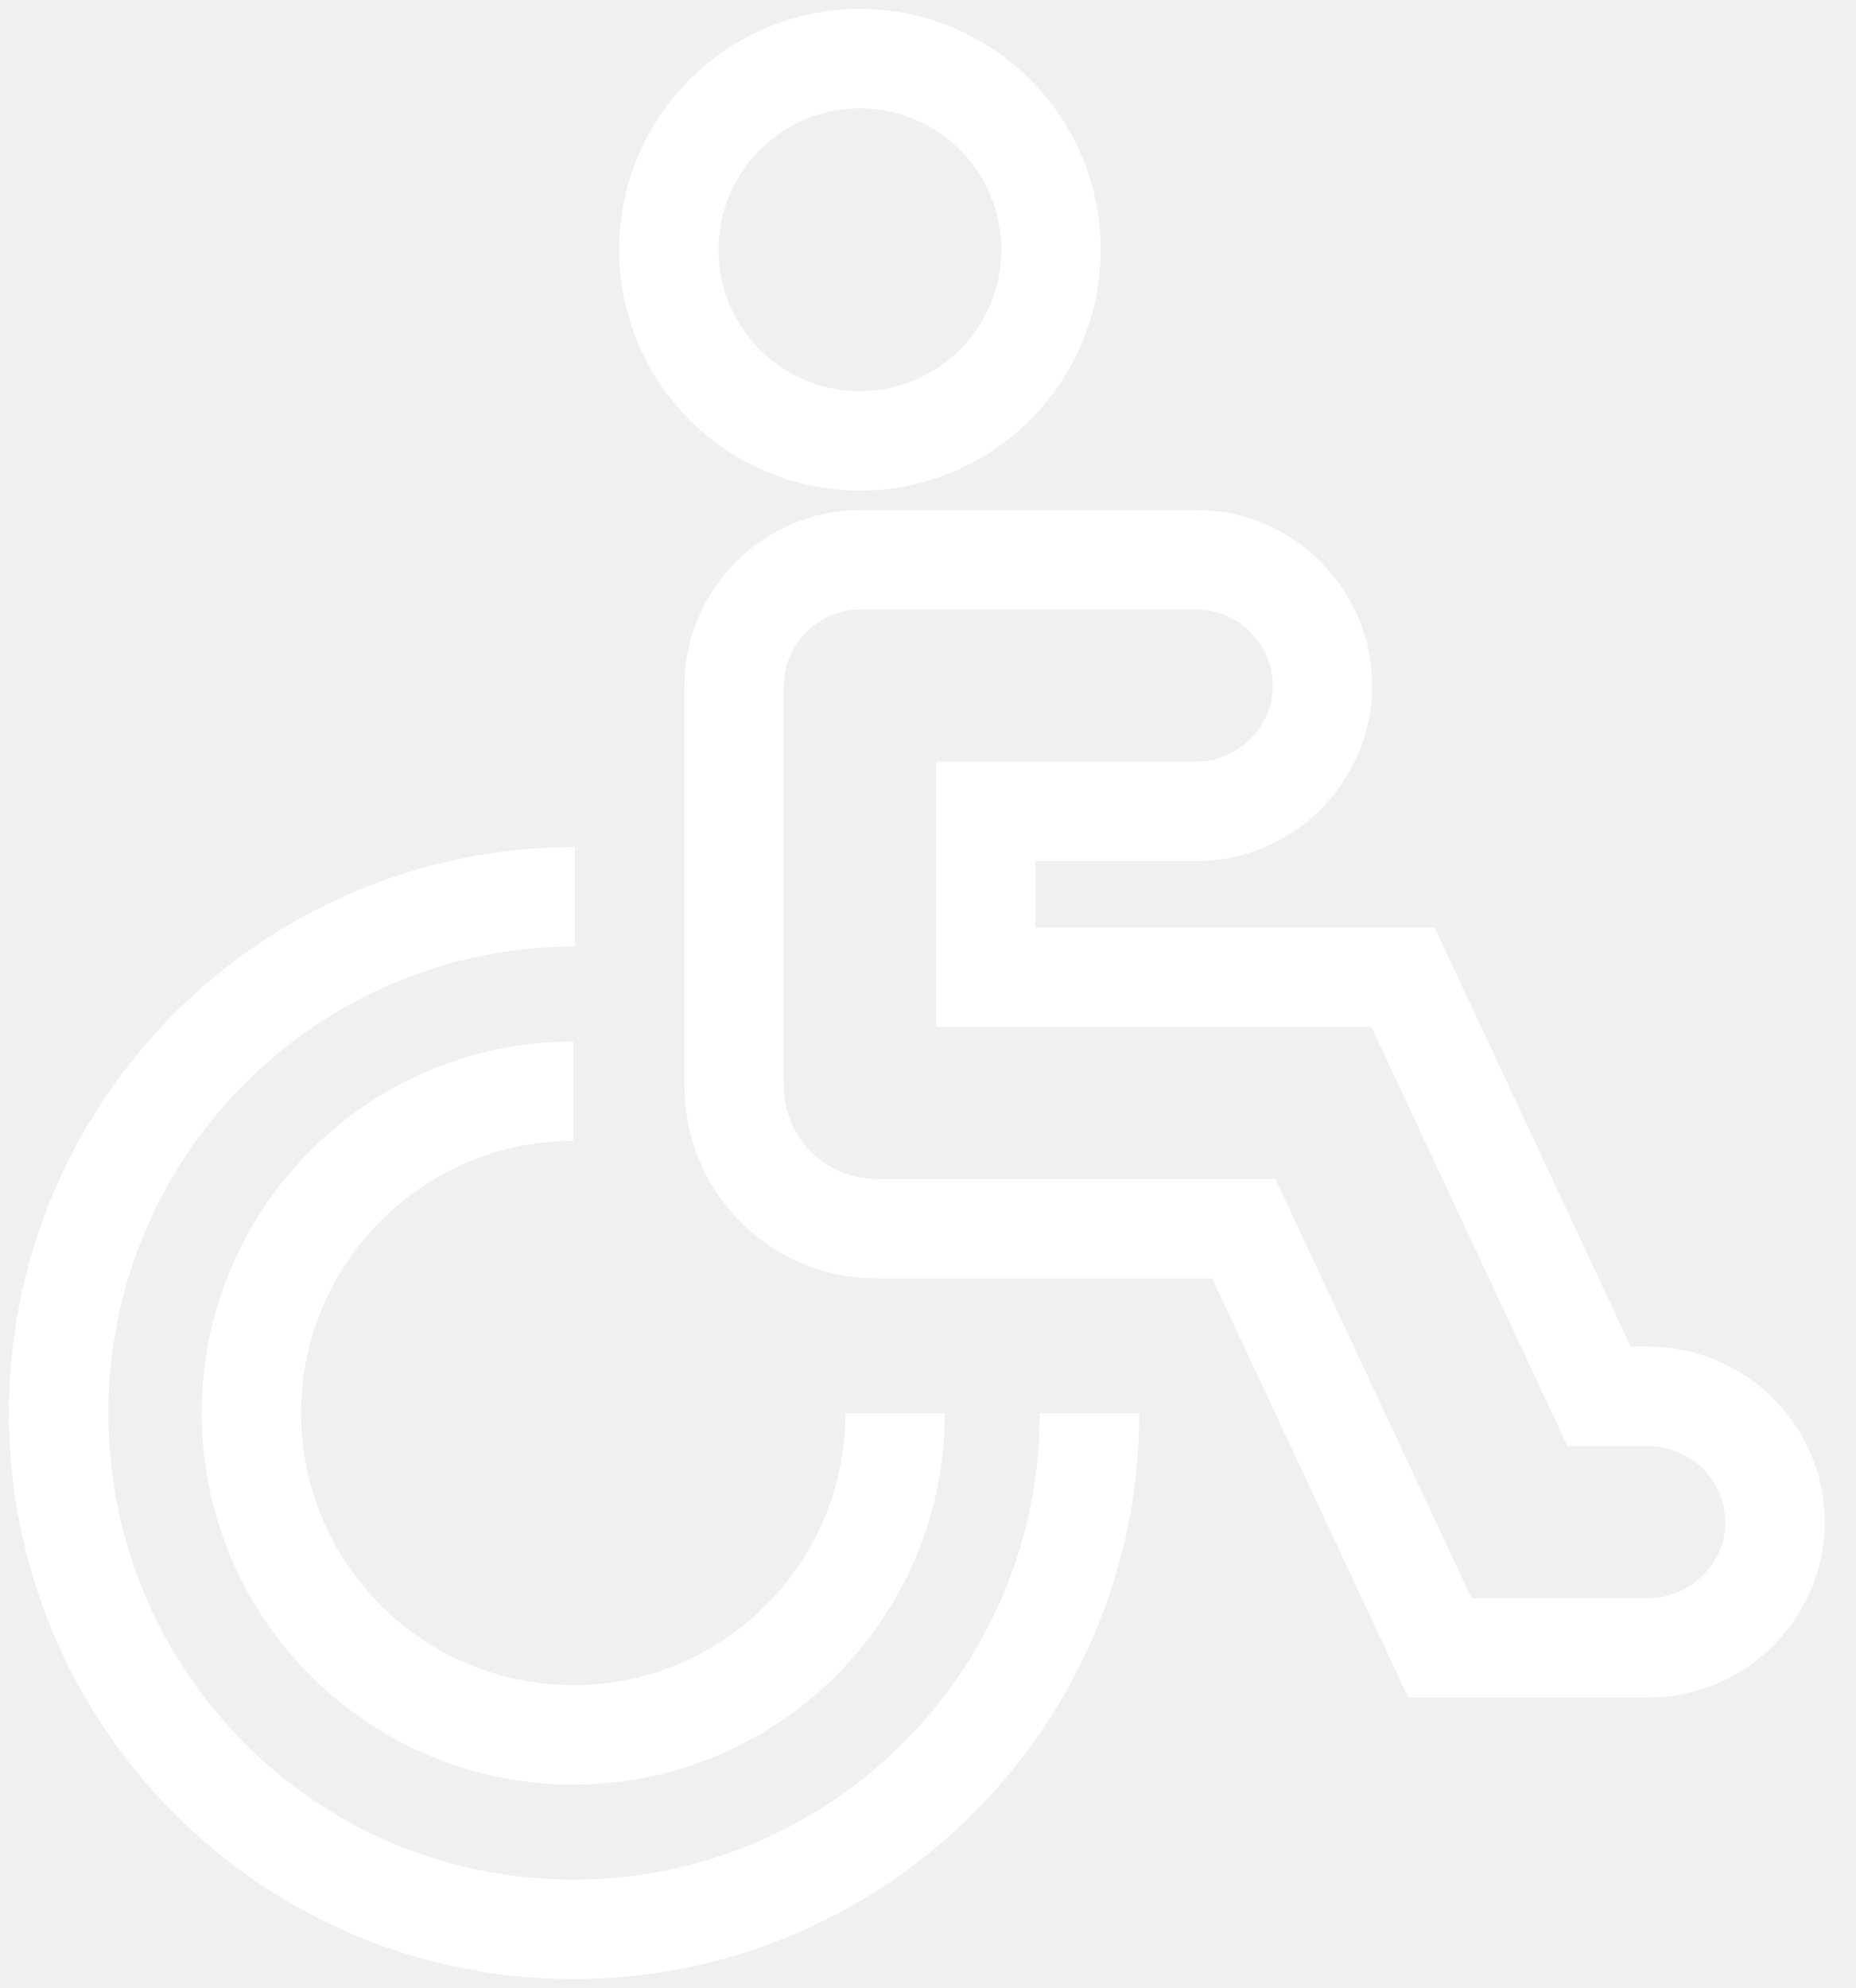
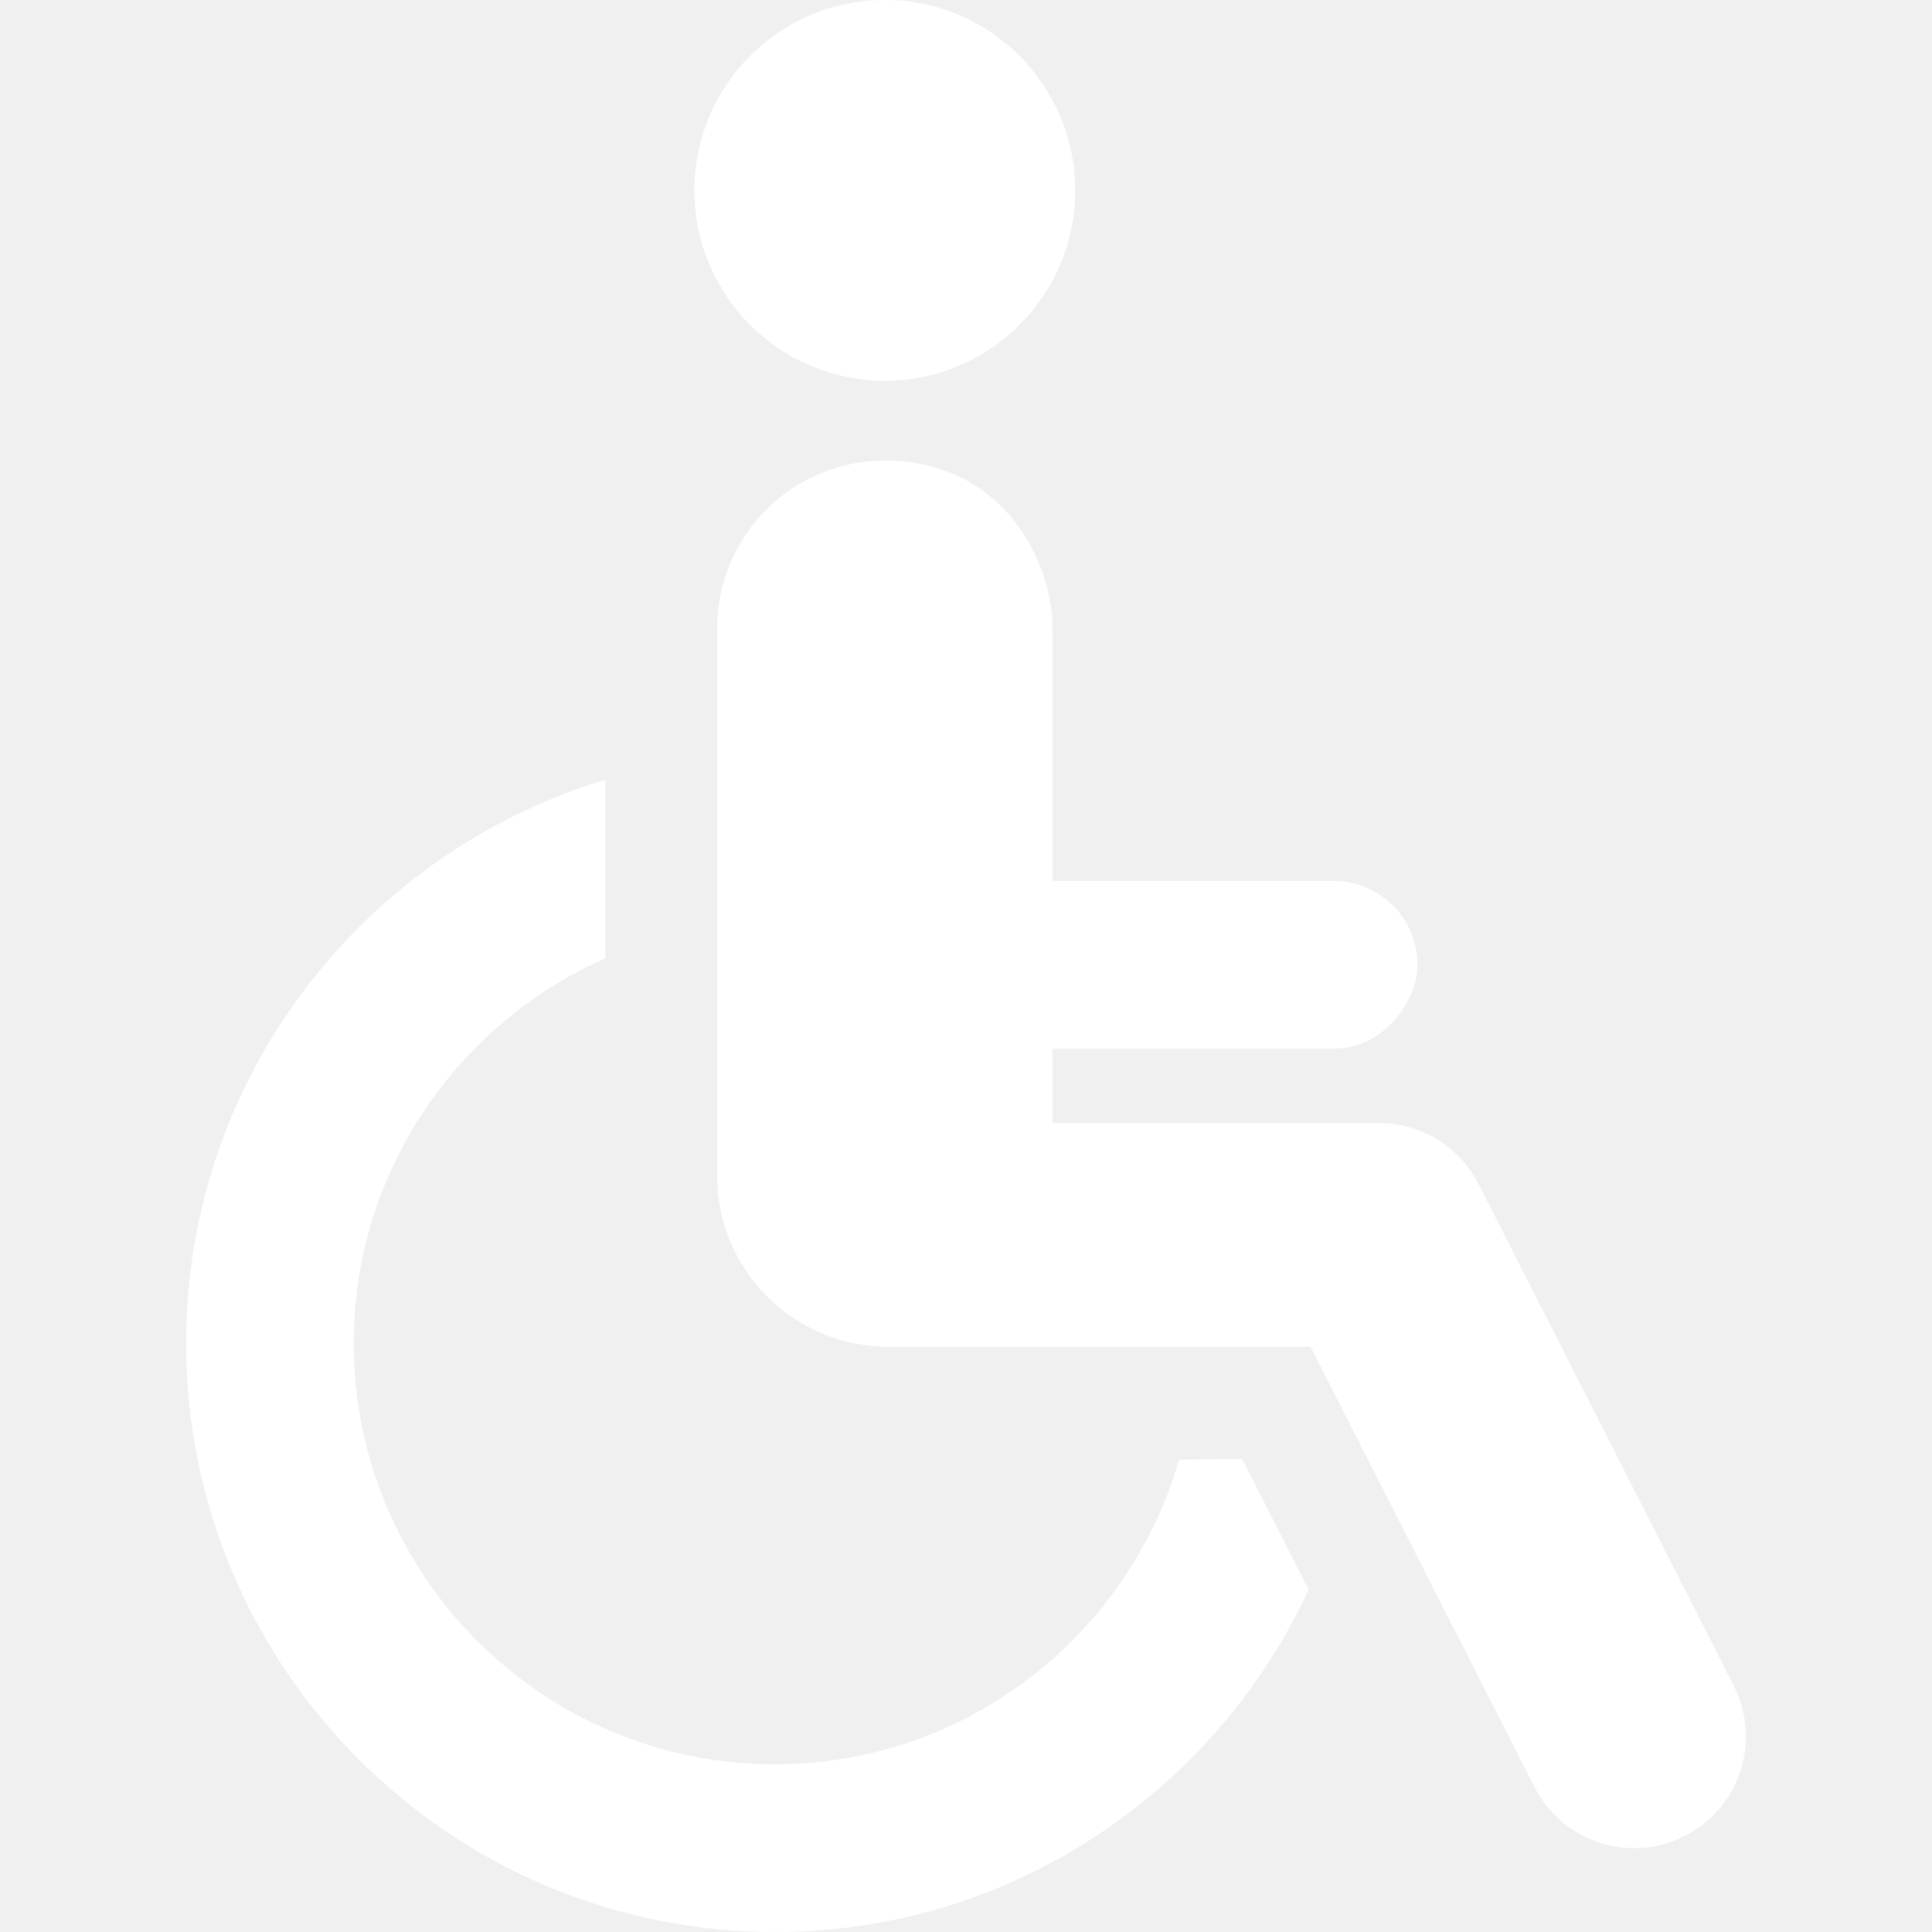
- <svg xmlns="http://www.w3.org/2000/svg" width="28" height="30" viewBox="0 0 28 30" fill="none">
-   <path d="M12.976 6.653C14.569 6.653 15.86 5.361 15.86 3.769C15.86 2.176 14.569 0.885 12.976 0.885C11.384 0.885 10.093 2.176 10.093 3.769C10.093 5.361 11.384 6.653 12.976 6.653Z" stroke="white" stroke-width="1.5" stroke-miterlimit="10" />
-   <path d="M24.865 21.071H24.131L21.172 14.747H14.873V12.243H18.061C19.098 12.243 19.958 11.383 19.958 10.346C19.958 9.309 19.098 8.448 18.061 8.448H12.976C11.939 8.448 11.079 9.309 11.079 10.346V16.391C11.079 17.58 12.04 18.541 13.229 18.541H14.873H18.769L21.728 24.865H24.89C25.927 24.865 26.787 24.005 26.787 22.968C26.787 21.931 25.927 21.071 24.865 21.071Z" stroke="white" stroke-width="1.5" stroke-miterlimit="10" />
-   <path d="M13.508 21.324C13.508 24.005 11.332 26.18 8.651 26.18C5.97 26.18 3.794 24.005 3.794 21.324C3.794 18.642 5.97 16.467 8.651 16.467" stroke="white" stroke-width="1.5" stroke-miterlimit="10" />
-   <path d="M16.442 21.324C16.442 25.624 12.951 29.115 8.651 29.115C4.351 29.115 0.885 25.624 0.885 21.324C0.885 17.023 4.376 13.533 8.676 13.533" stroke="white" stroke-width="1.5" stroke-miterlimit="10" />
+ <svg xmlns="http://www.w3.org/2000/svg" width="25" height="25" viewBox="0 0 25 25" fill="none">
+   <path d="M11.45 4.927C12.809 4.927 13.913 3.824 13.913 2.464C13.913 1.103 12.809 0 11.45 0C10.089 0 8.985 1.103 8.985 2.464C8.985 3.824 10.089 4.927 11.45 4.927Z" fill="white" />
+   <path d="M15.257 18.887C14.602 21.161 12.506 22.83 10.025 22.83C7.021 22.83 4.577 20.387 4.577 17.383C4.577 15.159 5.919 13.246 7.833 12.4V10.091C4.698 11.035 2.408 13.945 2.408 17.383C2.408 21.583 5.825 25 10.025 25C13.086 25 15.725 23.181 16.934 20.57L16.074 18.881C15.833 18.883 15.553 18.885 15.257 18.887Z" fill="white" />
+   <path d="M22.434 21.812L19.134 15.324C18.888 14.839 18.39 14.533 17.845 14.533H13.619V13.569H17.256C17.619 13.569 17.925 13.38 18.122 13.106C18.25 12.928 18.341 12.721 18.341 12.484C18.341 11.885 17.856 11.399 17.256 11.399H15.065H13.619V8.13C13.619 7.231 12.952 5.96 11.45 5.96C10.251 5.96 9.28 6.932 9.28 8.13V15.213C9.28 16.435 10.271 17.426 11.493 17.426H15.47H16.958L19.856 23.124C20.111 23.625 20.619 23.915 21.146 23.915C21.367 23.915 21.591 23.864 21.801 23.757C22.514 23.396 22.797 22.524 22.434 21.812Z" fill="white" />
</svg>
